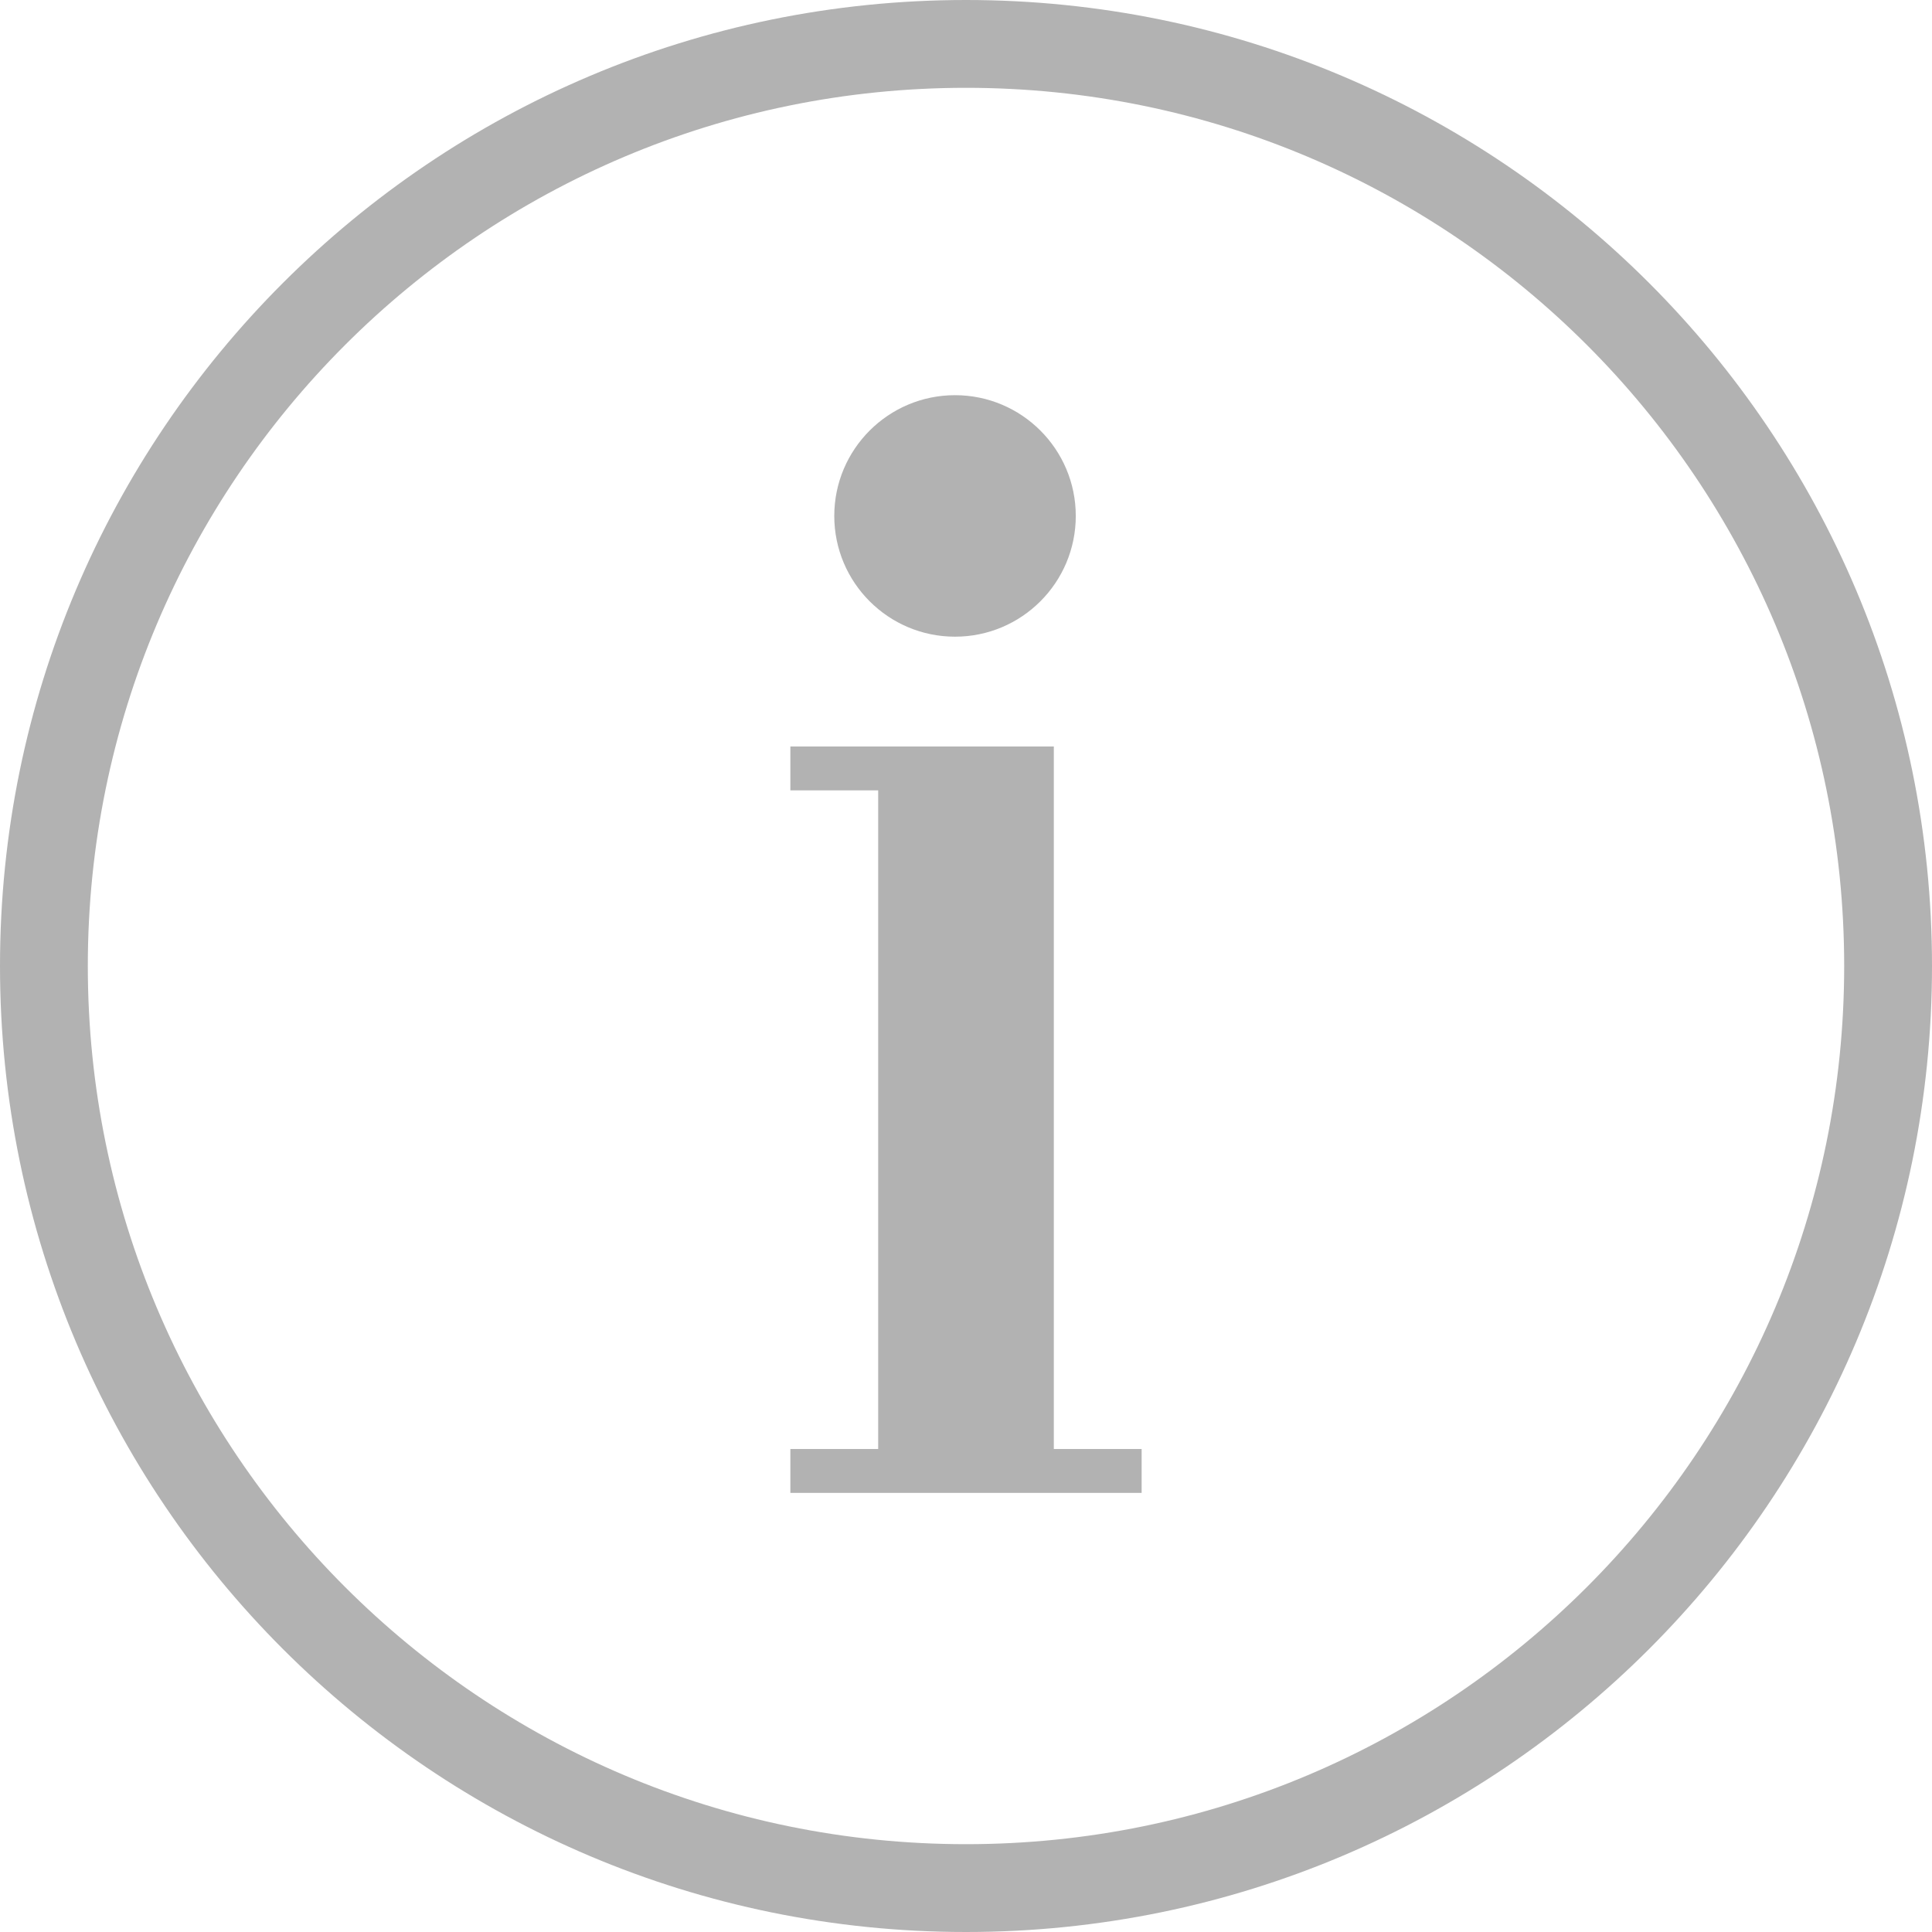
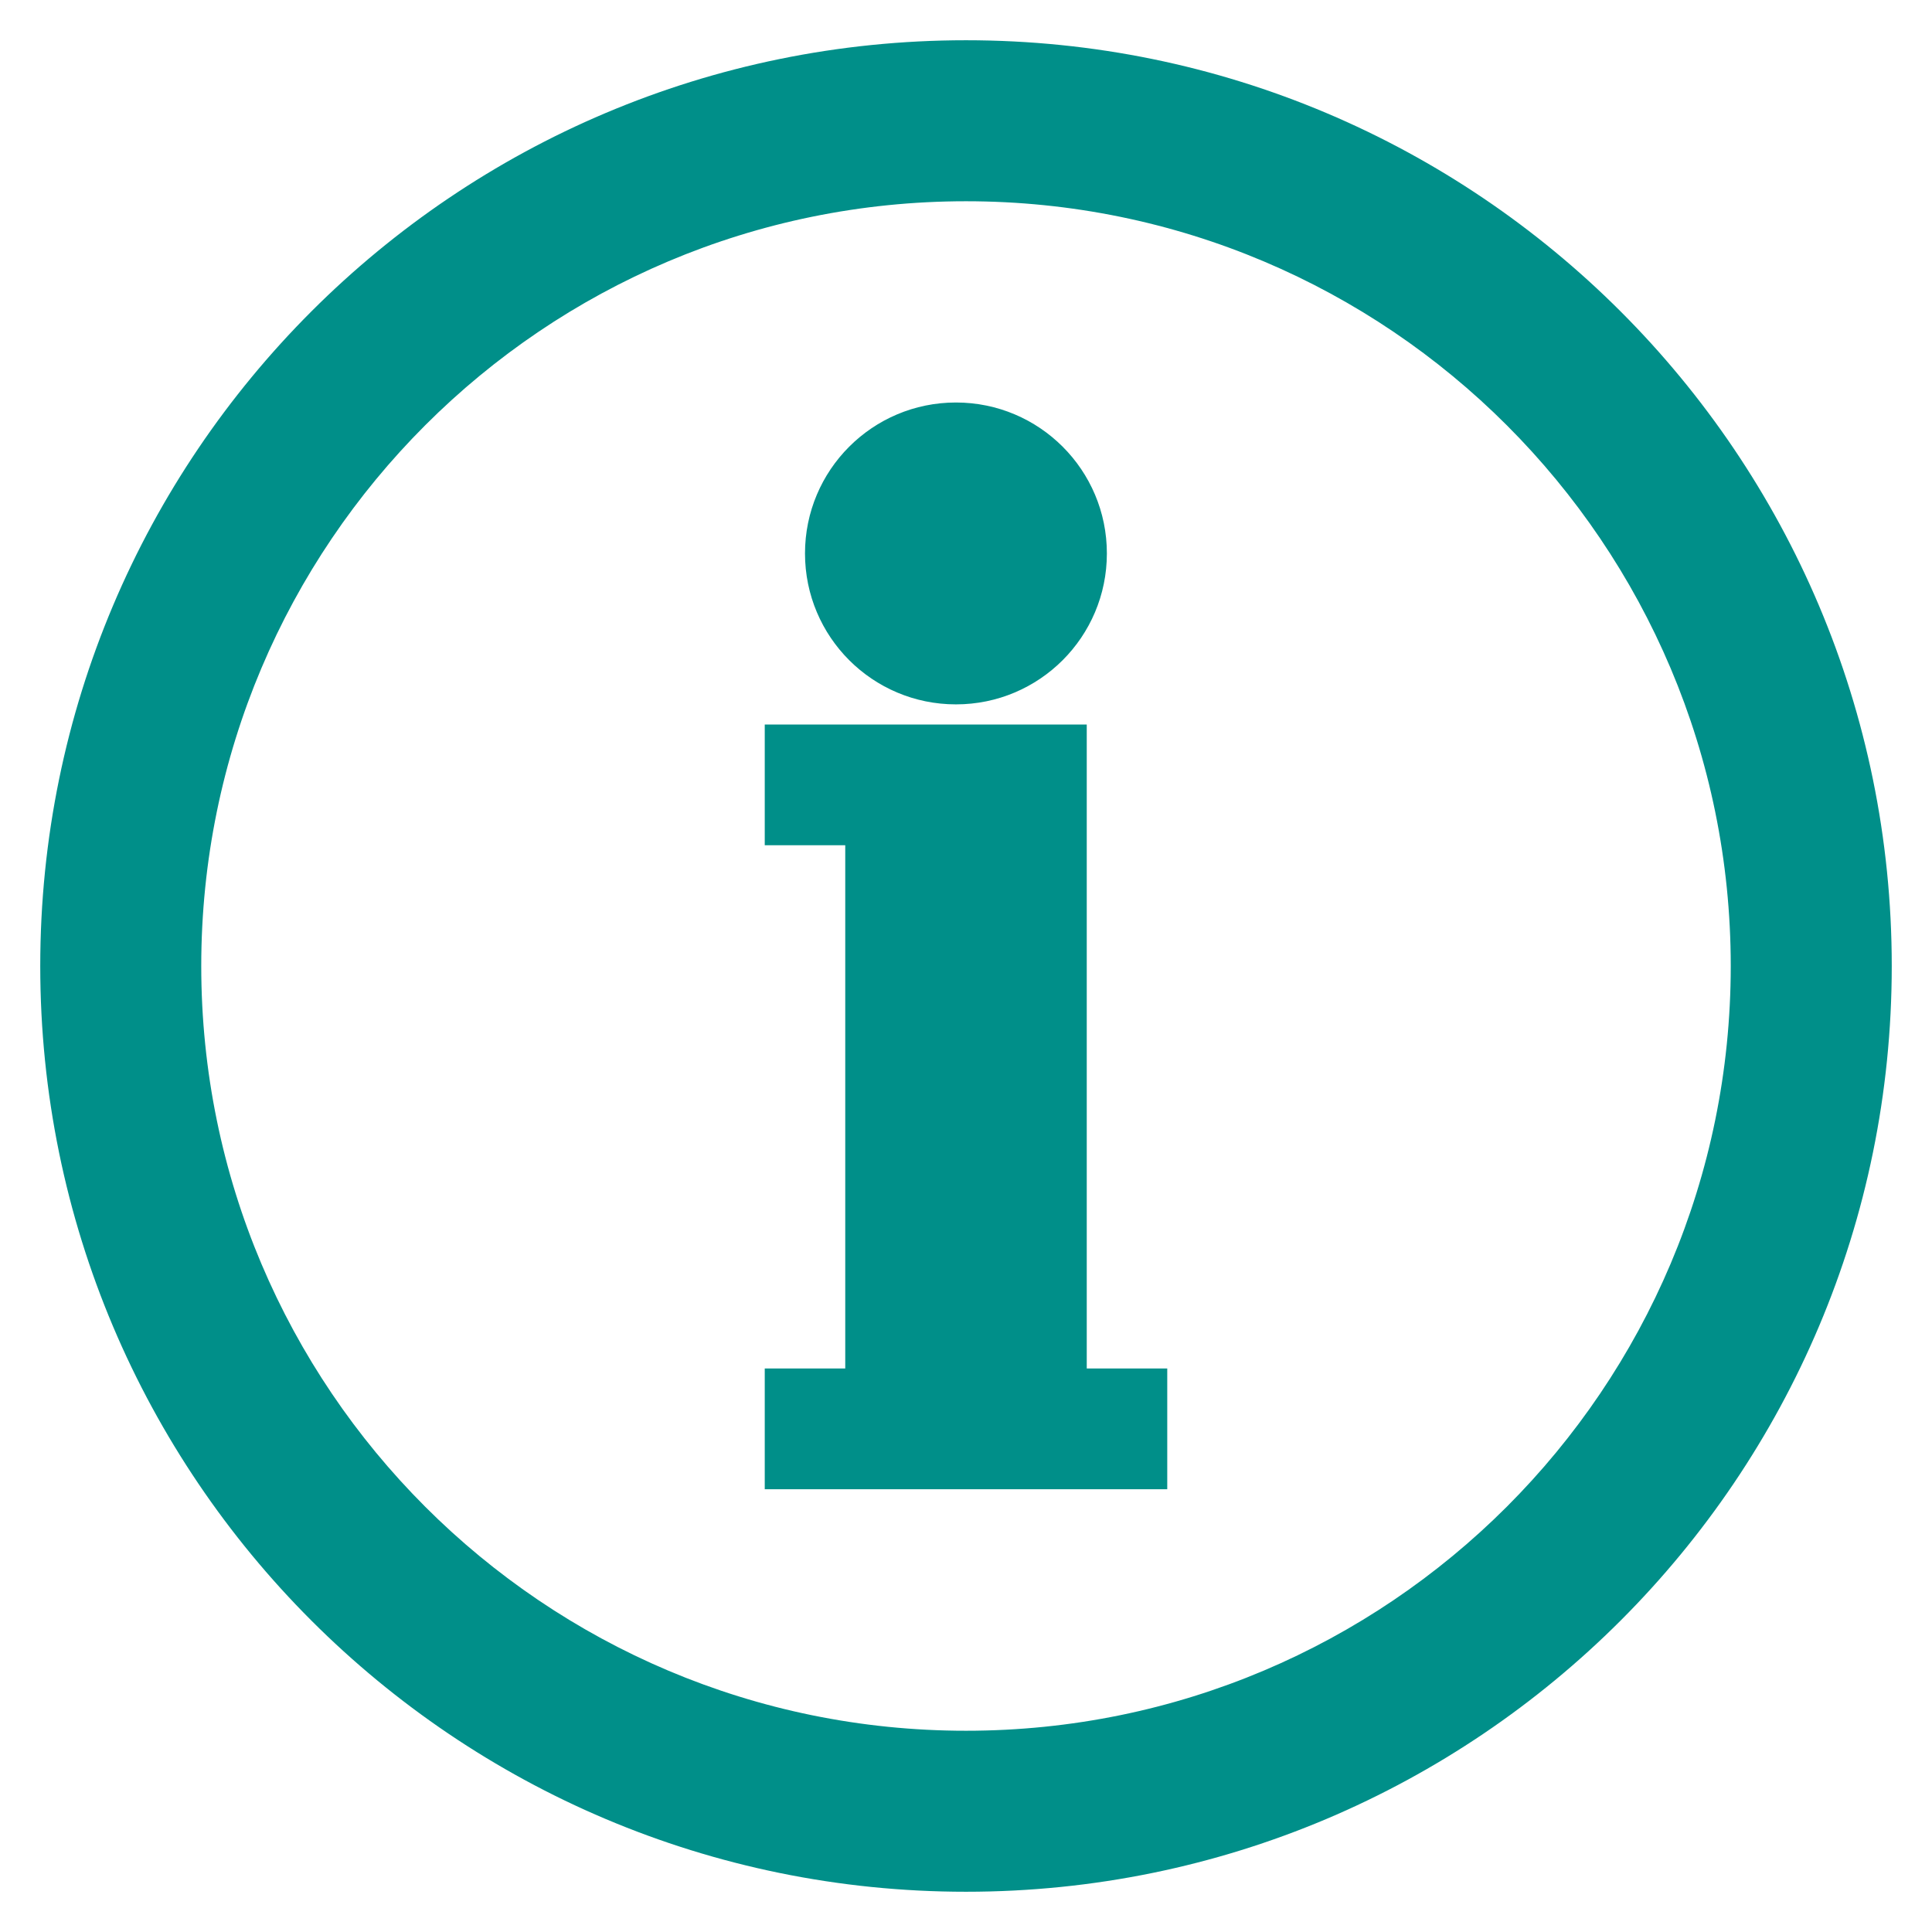
- <svg xmlns="http://www.w3.org/2000/svg" width="22" height="22" viewBox="0 0 22 22" fill="none">
-   <path fill-rule="evenodd" clip-rule="evenodd" d="M10.875 7.25C11.634 7.25 12.25 6.634 12.25 5.875C12.25 5.116 11.634 4.5 10.875 4.5C10.116 4.5 9.5 5.116 9.5 5.875C9.5 6.634 10.116 7.25 10.875 7.25ZM10 8.5H12V16.5H13V17H12H10H9V16.5H10V9H9V8.5H10ZM11 21C16.523 21 21 16.523 21 11C21 5.477 16.523 1 11 1C5.477 1 1 5.477 1 11C1 16.523 5.477 21 11 21ZM11 22C4.925 22 0 17.075 0 11C0 4.925 4.925 0 11 0C17.075 0 22 4.925 22 11C22 17.075 17.075 22 11 22Z" fill="#B2B2B2" />
+ <svg xmlns="http://www.w3.org/2000/svg" width="24" height="24" viewBox="0 0 24 24" fill="none">
+   <path fill-rule="evenodd" clip-rule="evenodd" d="M11.875 8.25C12.634 8.25 13.25 7.634 13.25 6.875C13.25 6.116 12.634 5.5 11.875 5.5C11.116 5.5 10.5 6.116 10.5 6.875C10.5 7.634 11.116 8.25 11.875 8.25ZM11 9.5H13V17.5H14V18H13H11H10V17.5H11V10H10V9.5H11ZM12 22C17.523 22 22 17.523 22 12C22 6.477 17.523 2 12 2C6.477 2 2 6.477 2 12C2 17.523 6.477 22 12 22ZM12 23C5.925 23 1 18.075 1 12C1 5.925 5.925 1 12 1C18.075 1 23 5.925 23 12C23 18.075 18.075 23 12 23Z" fill="#008F89" />
+   <path d="M13 9.5H13.5V9H13V9.5ZM13 17.5H12.5V18H13V17.5ZM14 17.5H14.5V17H14V17.5ZM14 18V18.5H14.5V18H14ZM10 18H9.5V18.5H10V18ZM10 17.5V17H9.5V17.5H10ZM11 17.5V18H11.5V17.5H11ZM11 10H11.5V9.5H11V10ZM10 10H9.5V10.5H10V10ZM10 9.5V9H9.5V9.5H10ZM11.875 8.75C12.911 8.75 13.75 7.911 13.75 6.875H12.75C12.75 7.358 12.358 7.75 11.875 7.75V8.75ZM13.75 6.875C13.75 5.839 12.911 5 11.875 5V6C12.358 6 12.75 6.392 12.75 6.875H13.75ZM11.875 5C10.839 5 10 5.839 10 6.875H11C11 6.392 11.392 6 11.875 6V5ZM10 6.875C10 7.911 10.839 8.75 11.875 8.75V7.75C11.392 7.75 11 7.358 11 6.875H10ZM11 10H13V9H11V10ZM12.5 9.5V17.5H13.5V9.5H12.5ZM13 18H14V17H13V18ZM13.5 17.5V18H14.5V17.5H13.5ZM14 17.5H13V18.5H14V17.5ZM13 17.5H11V18.5H13V17.5ZM11 17.5H10V18.5H11V17.5ZM10.5 18V17.5H9.5V18H10.5ZM10 18H11V17H10V18ZM11.5 17.5V10H10.5V17.5H11.5ZM11 9.5H10V10.5H11V9.5ZM10.5 10V9.5H9.5V10H10.5ZM10 10H11V9H10V10ZM12 22.5C17.799 22.5 22.5 17.799 22.5 12H21.5C21.5 17.247 17.247 21.5 12 21.5V22.5ZM22.5 12C22.5 6.201 17.799 1.5 12 1.5V2.5C17.247 2.5 21.5 6.753 21.5 12H22.5ZM12 1.5C6.201 1.5 1.5 6.201 1.5 12H2.5C2.5 6.753 6.753 2.5 12 2.5V1.5ZM1.5 12C1.5 17.799 6.201 22.5 12 22.5V21.5C6.753 21.5 2.5 17.247 2.5 12H1.5ZM12 22.5C6.201 22.5 1.5 17.799 1.5 12H0.5C0.5 18.351 5.649 23.5 12 23.5V22.5ZM1.5 12C1.5 6.201 6.201 1.5 12 1.5V0.5C5.649 0.5 0.5 5.649 0.5 12H1.5ZM12 1.5C17.799 1.5 22.5 6.201 22.5 12H23.5C23.5 5.649 18.351 0.5 12 0.5V1.5ZM22.5 12C22.5 17.799 17.799 22.5 12 22.5V23.5C18.351 23.5 23.5 18.351 23.5 12H22.5Z" fill="#008F89" />
</svg>
